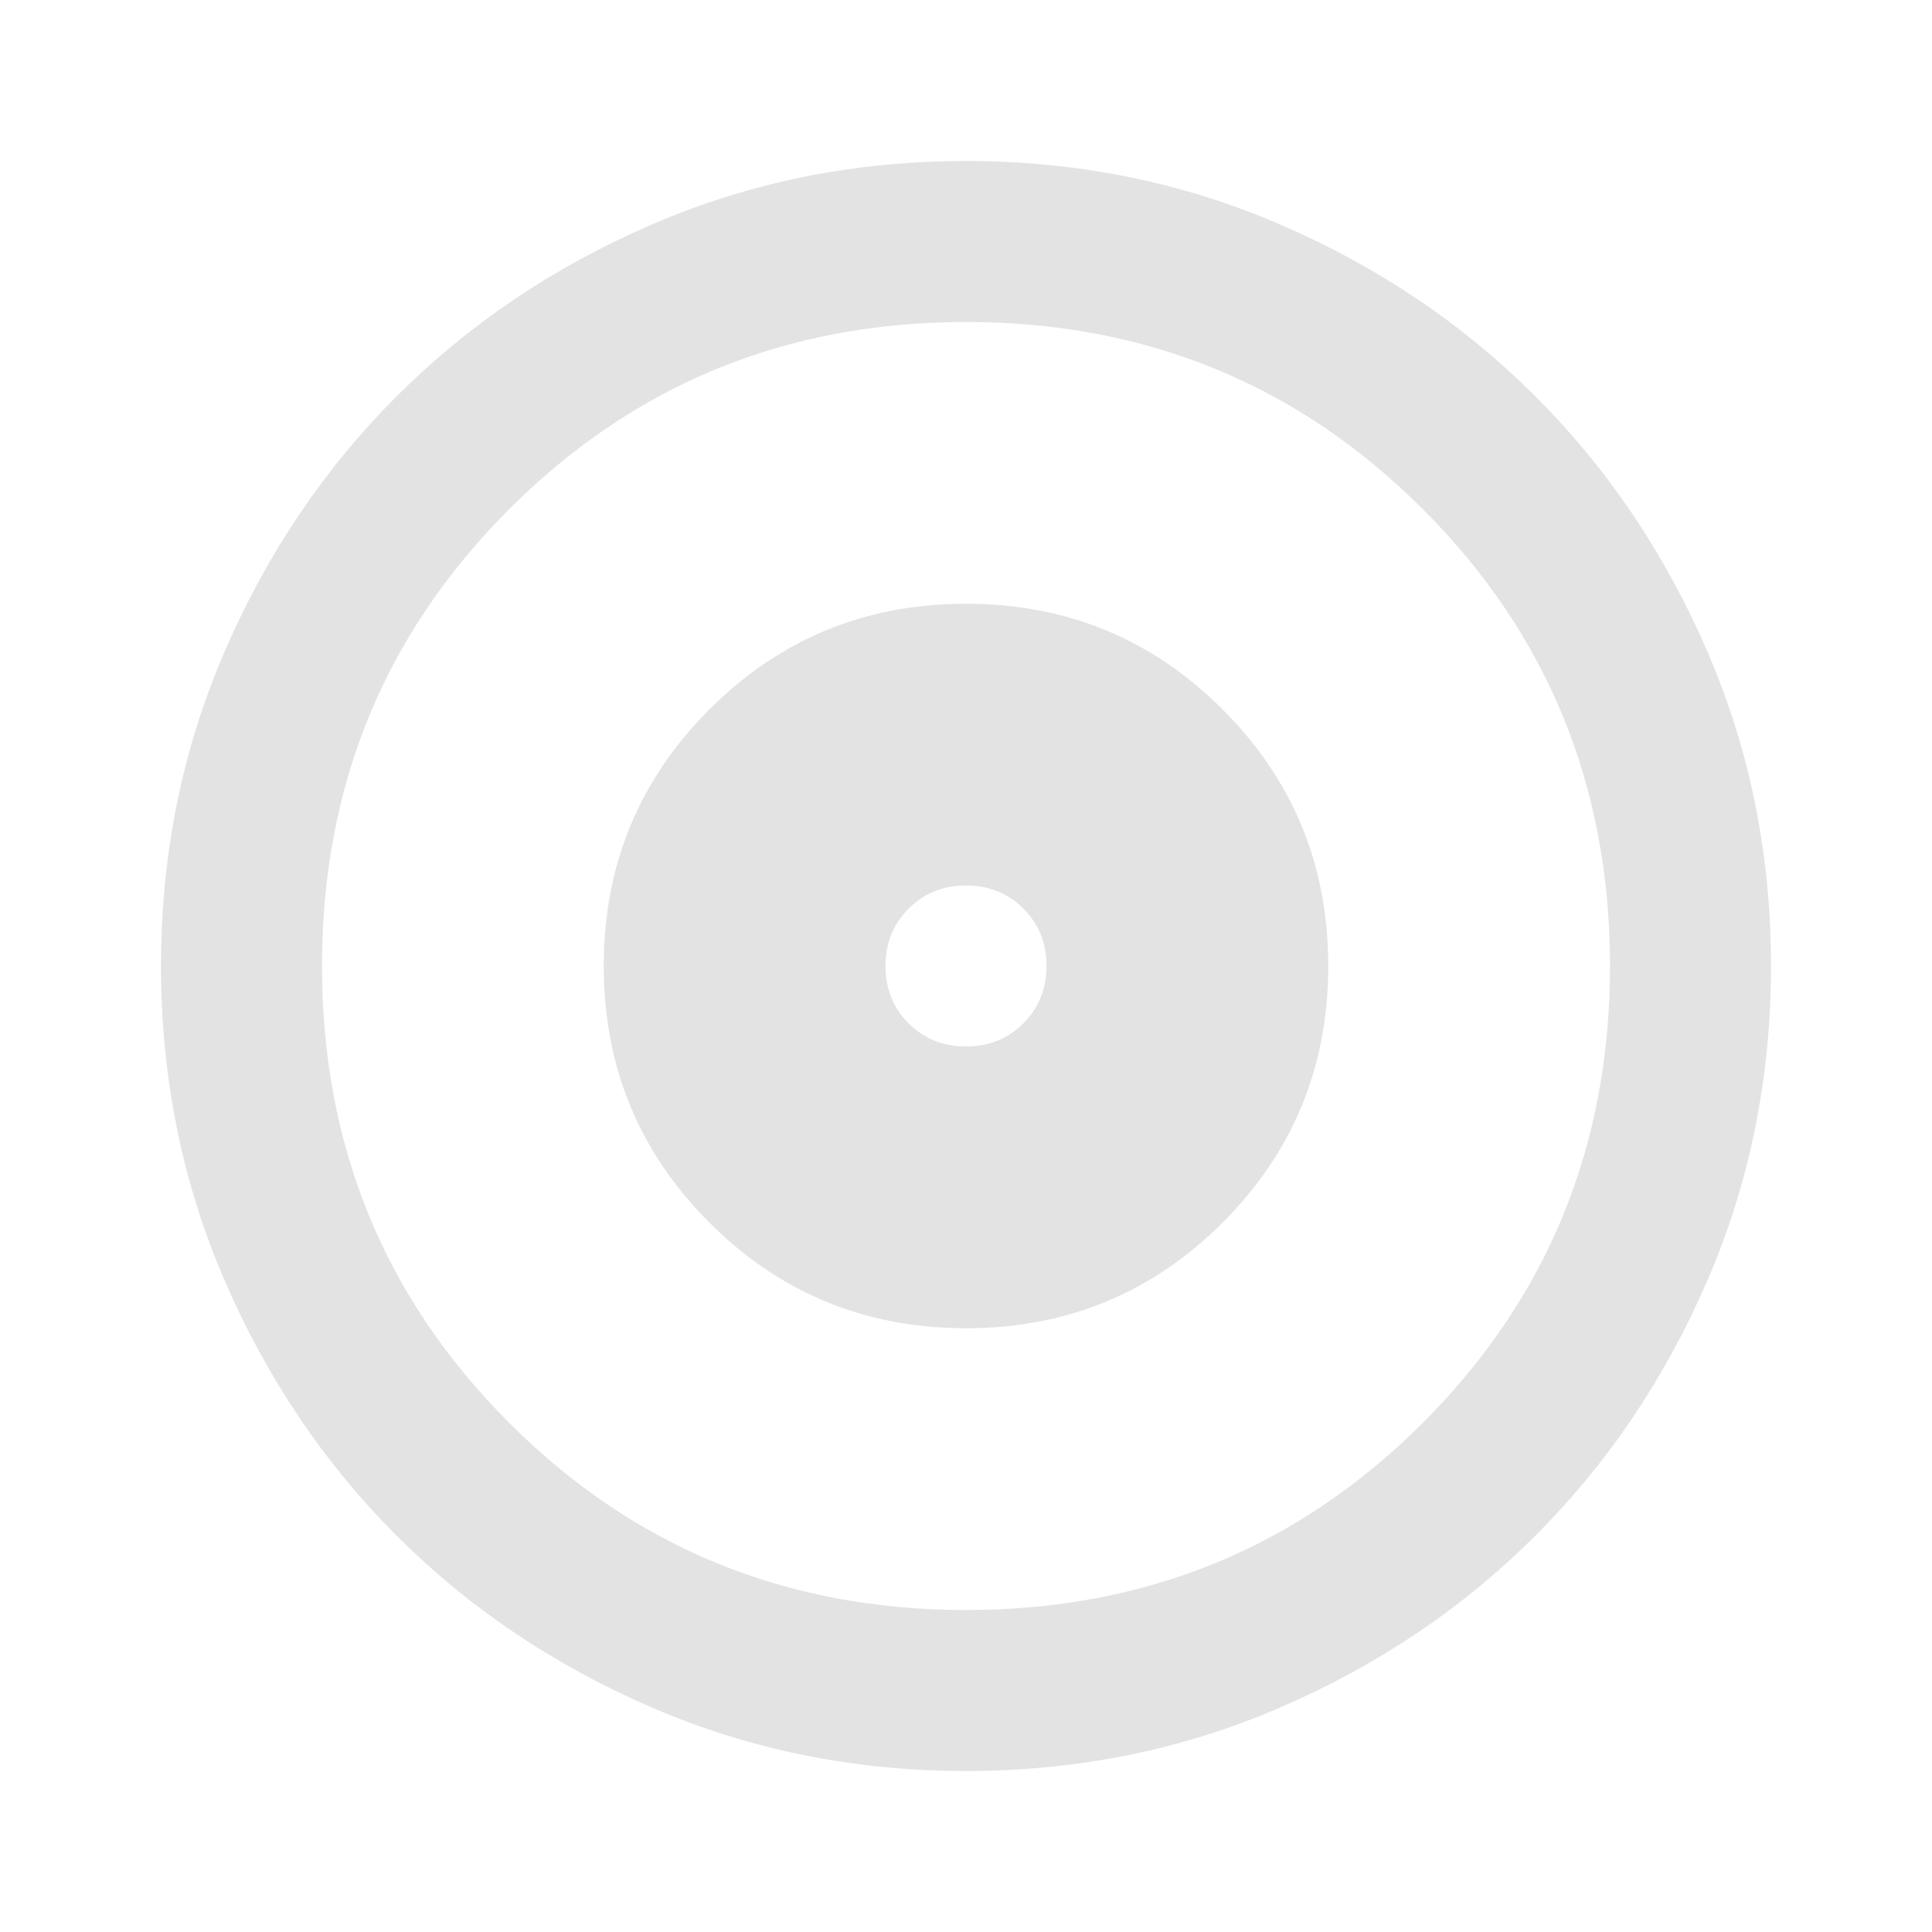
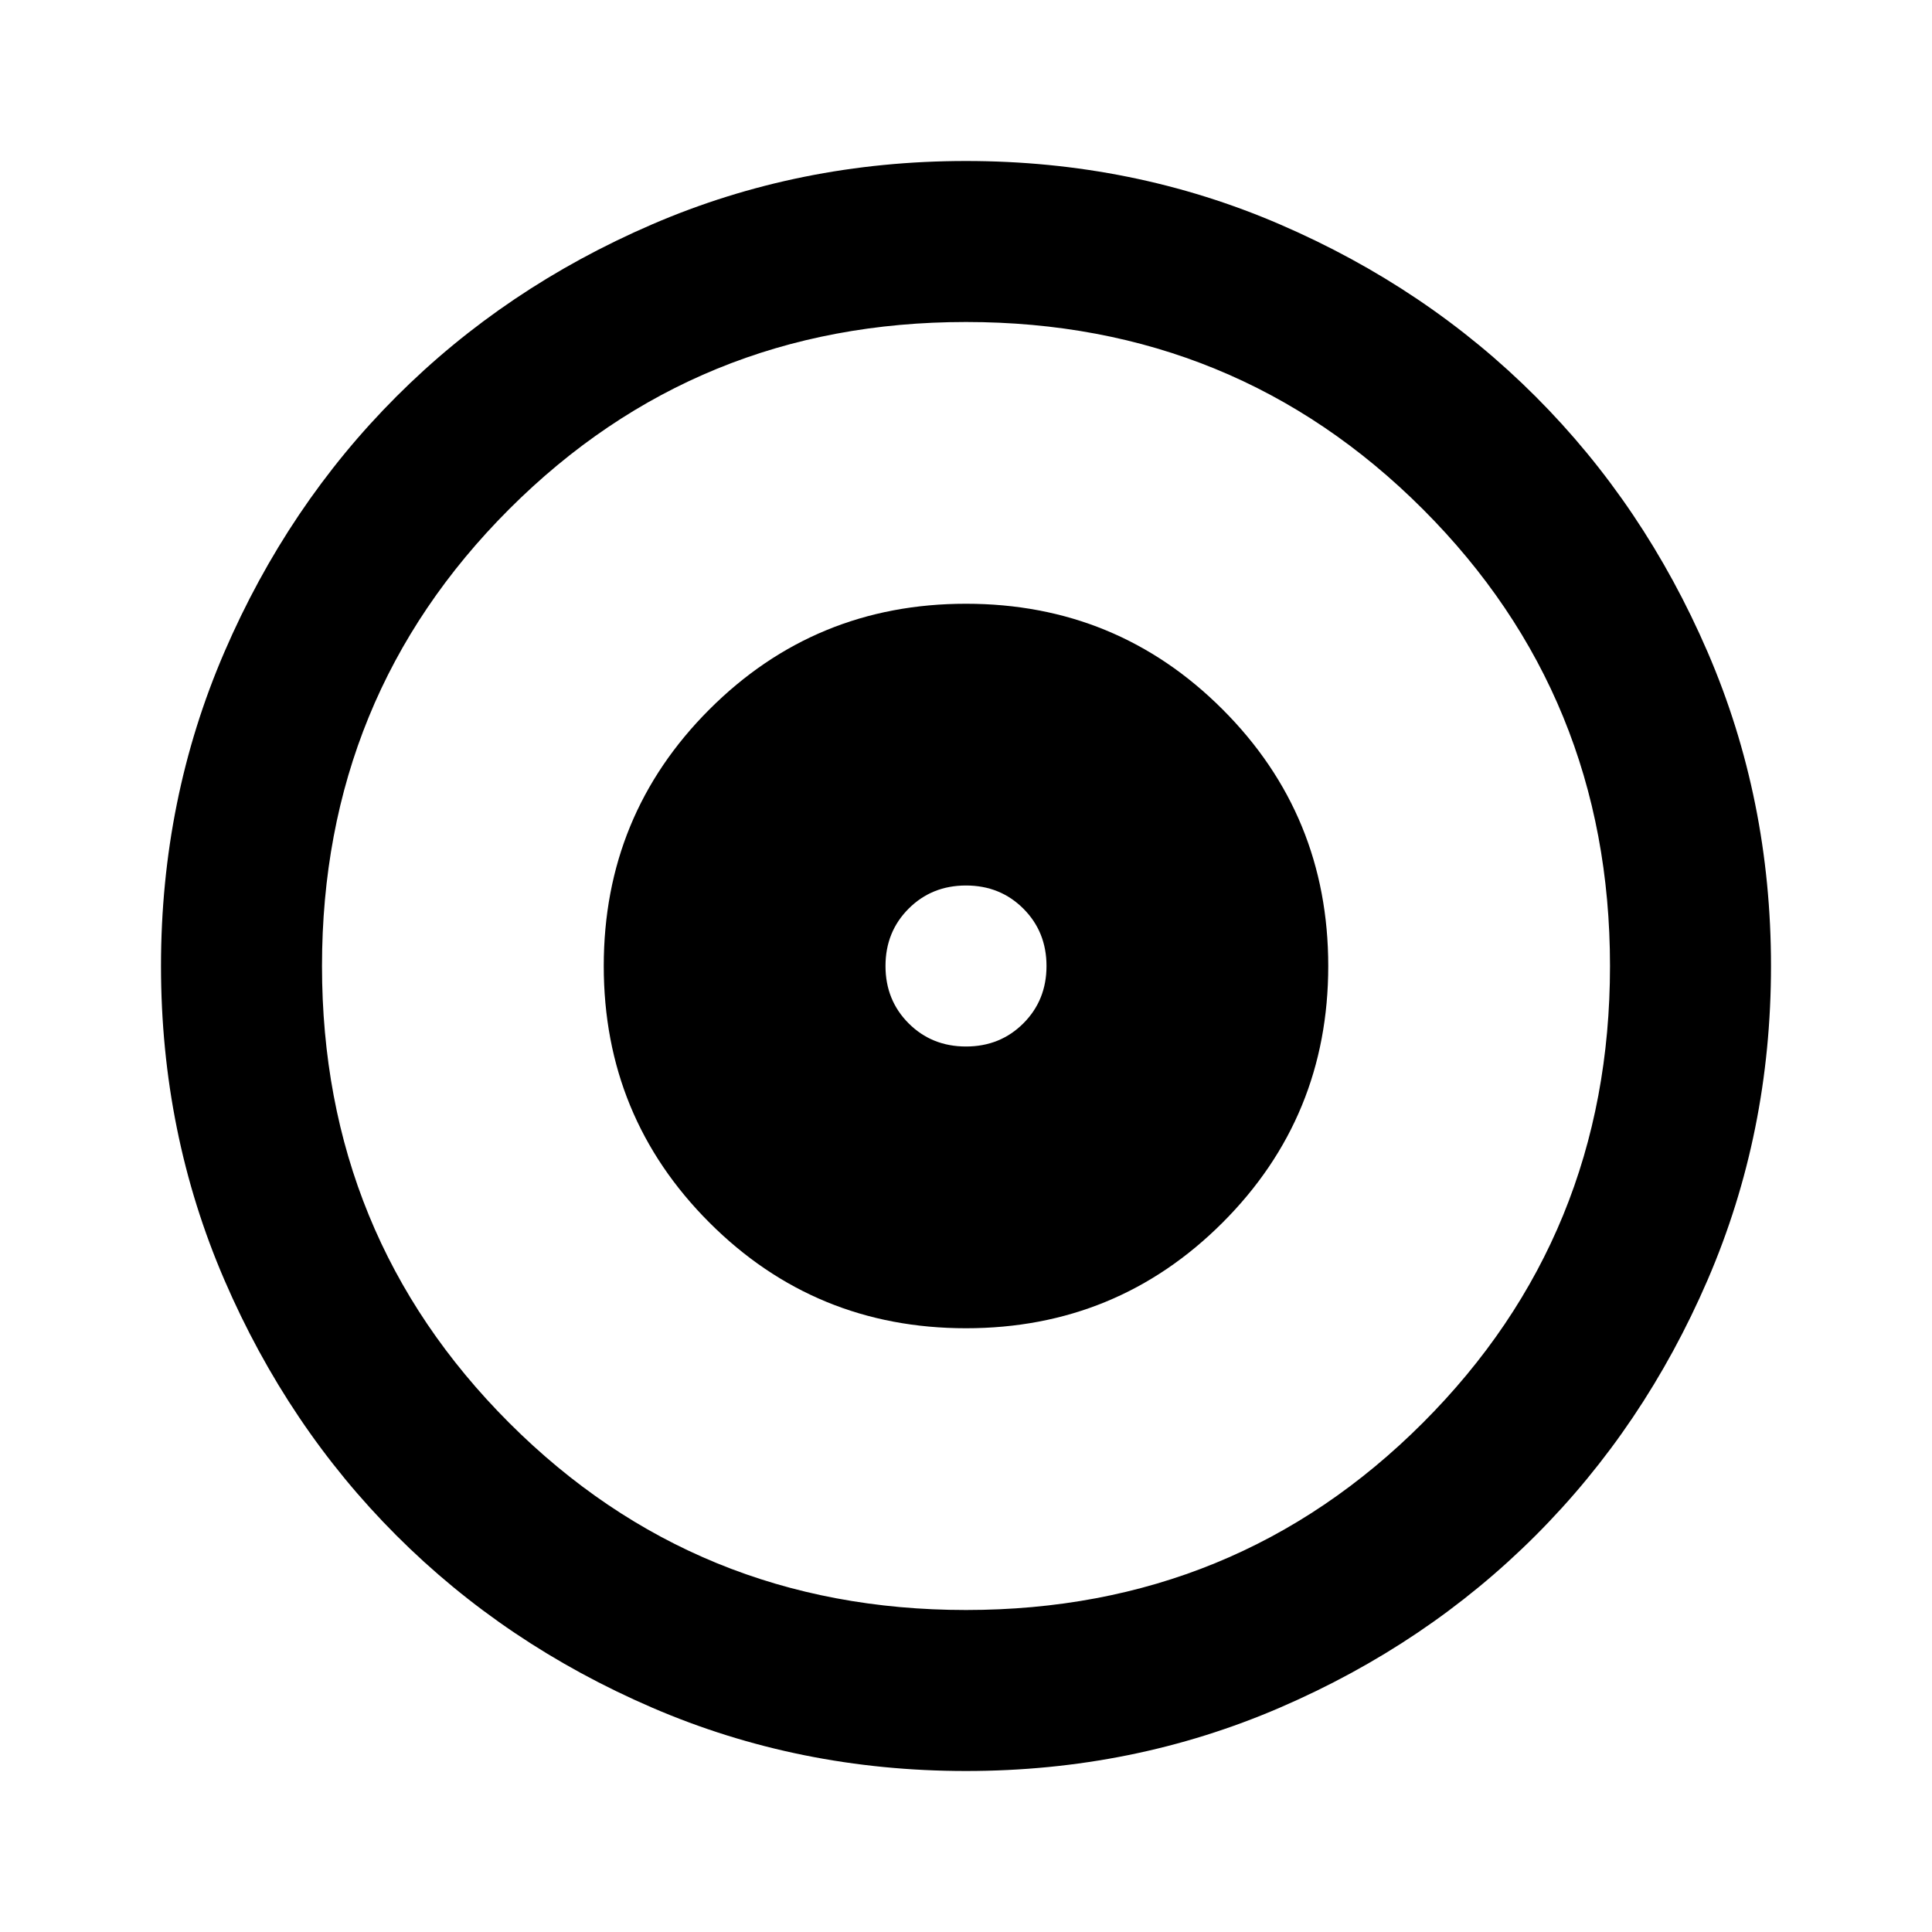
- <svg xmlns="http://www.w3.org/2000/svg" height="24px" viewBox="0 -960 960 960" width="24px" fill="#e3e3e3">
+ <svg xmlns="http://www.w3.org/2000/svg" height="24px" viewBox="0 -960 960 960" width="24px" fill="currentColor">
  <path d="M480-300q75 0 127.5-52.5T660-480q0-75-52.5-127.5T480-660q-75 0-127.5 52.5T300-480q0 75 52.5 127.5T480-300Zm-28.5-151.5Q440-463 440-480t11.5-28.5Q463-520 480-520t28.5 11.5Q520-497 520-480t-11.5 28.5Q497-440 480-440t-28.5-11.5ZM480-80q-83 0-156-31.5T197-197q-54-54-85.5-127T80-480q0-83 31.5-156T197-763q54-54 127-85.5T480-880q83 0 156 31.5T763-763q54 54 85.5 127T880-480q0 83-31.5 156T763-197q-54 54-127 85.5T480-80Zm0-80q134 0 227-93t93-227q0-134-93-227t-227-93q-134 0-227 93t-93 227q0 134 93 227t227 93Zm0-320Z" />
</svg>
